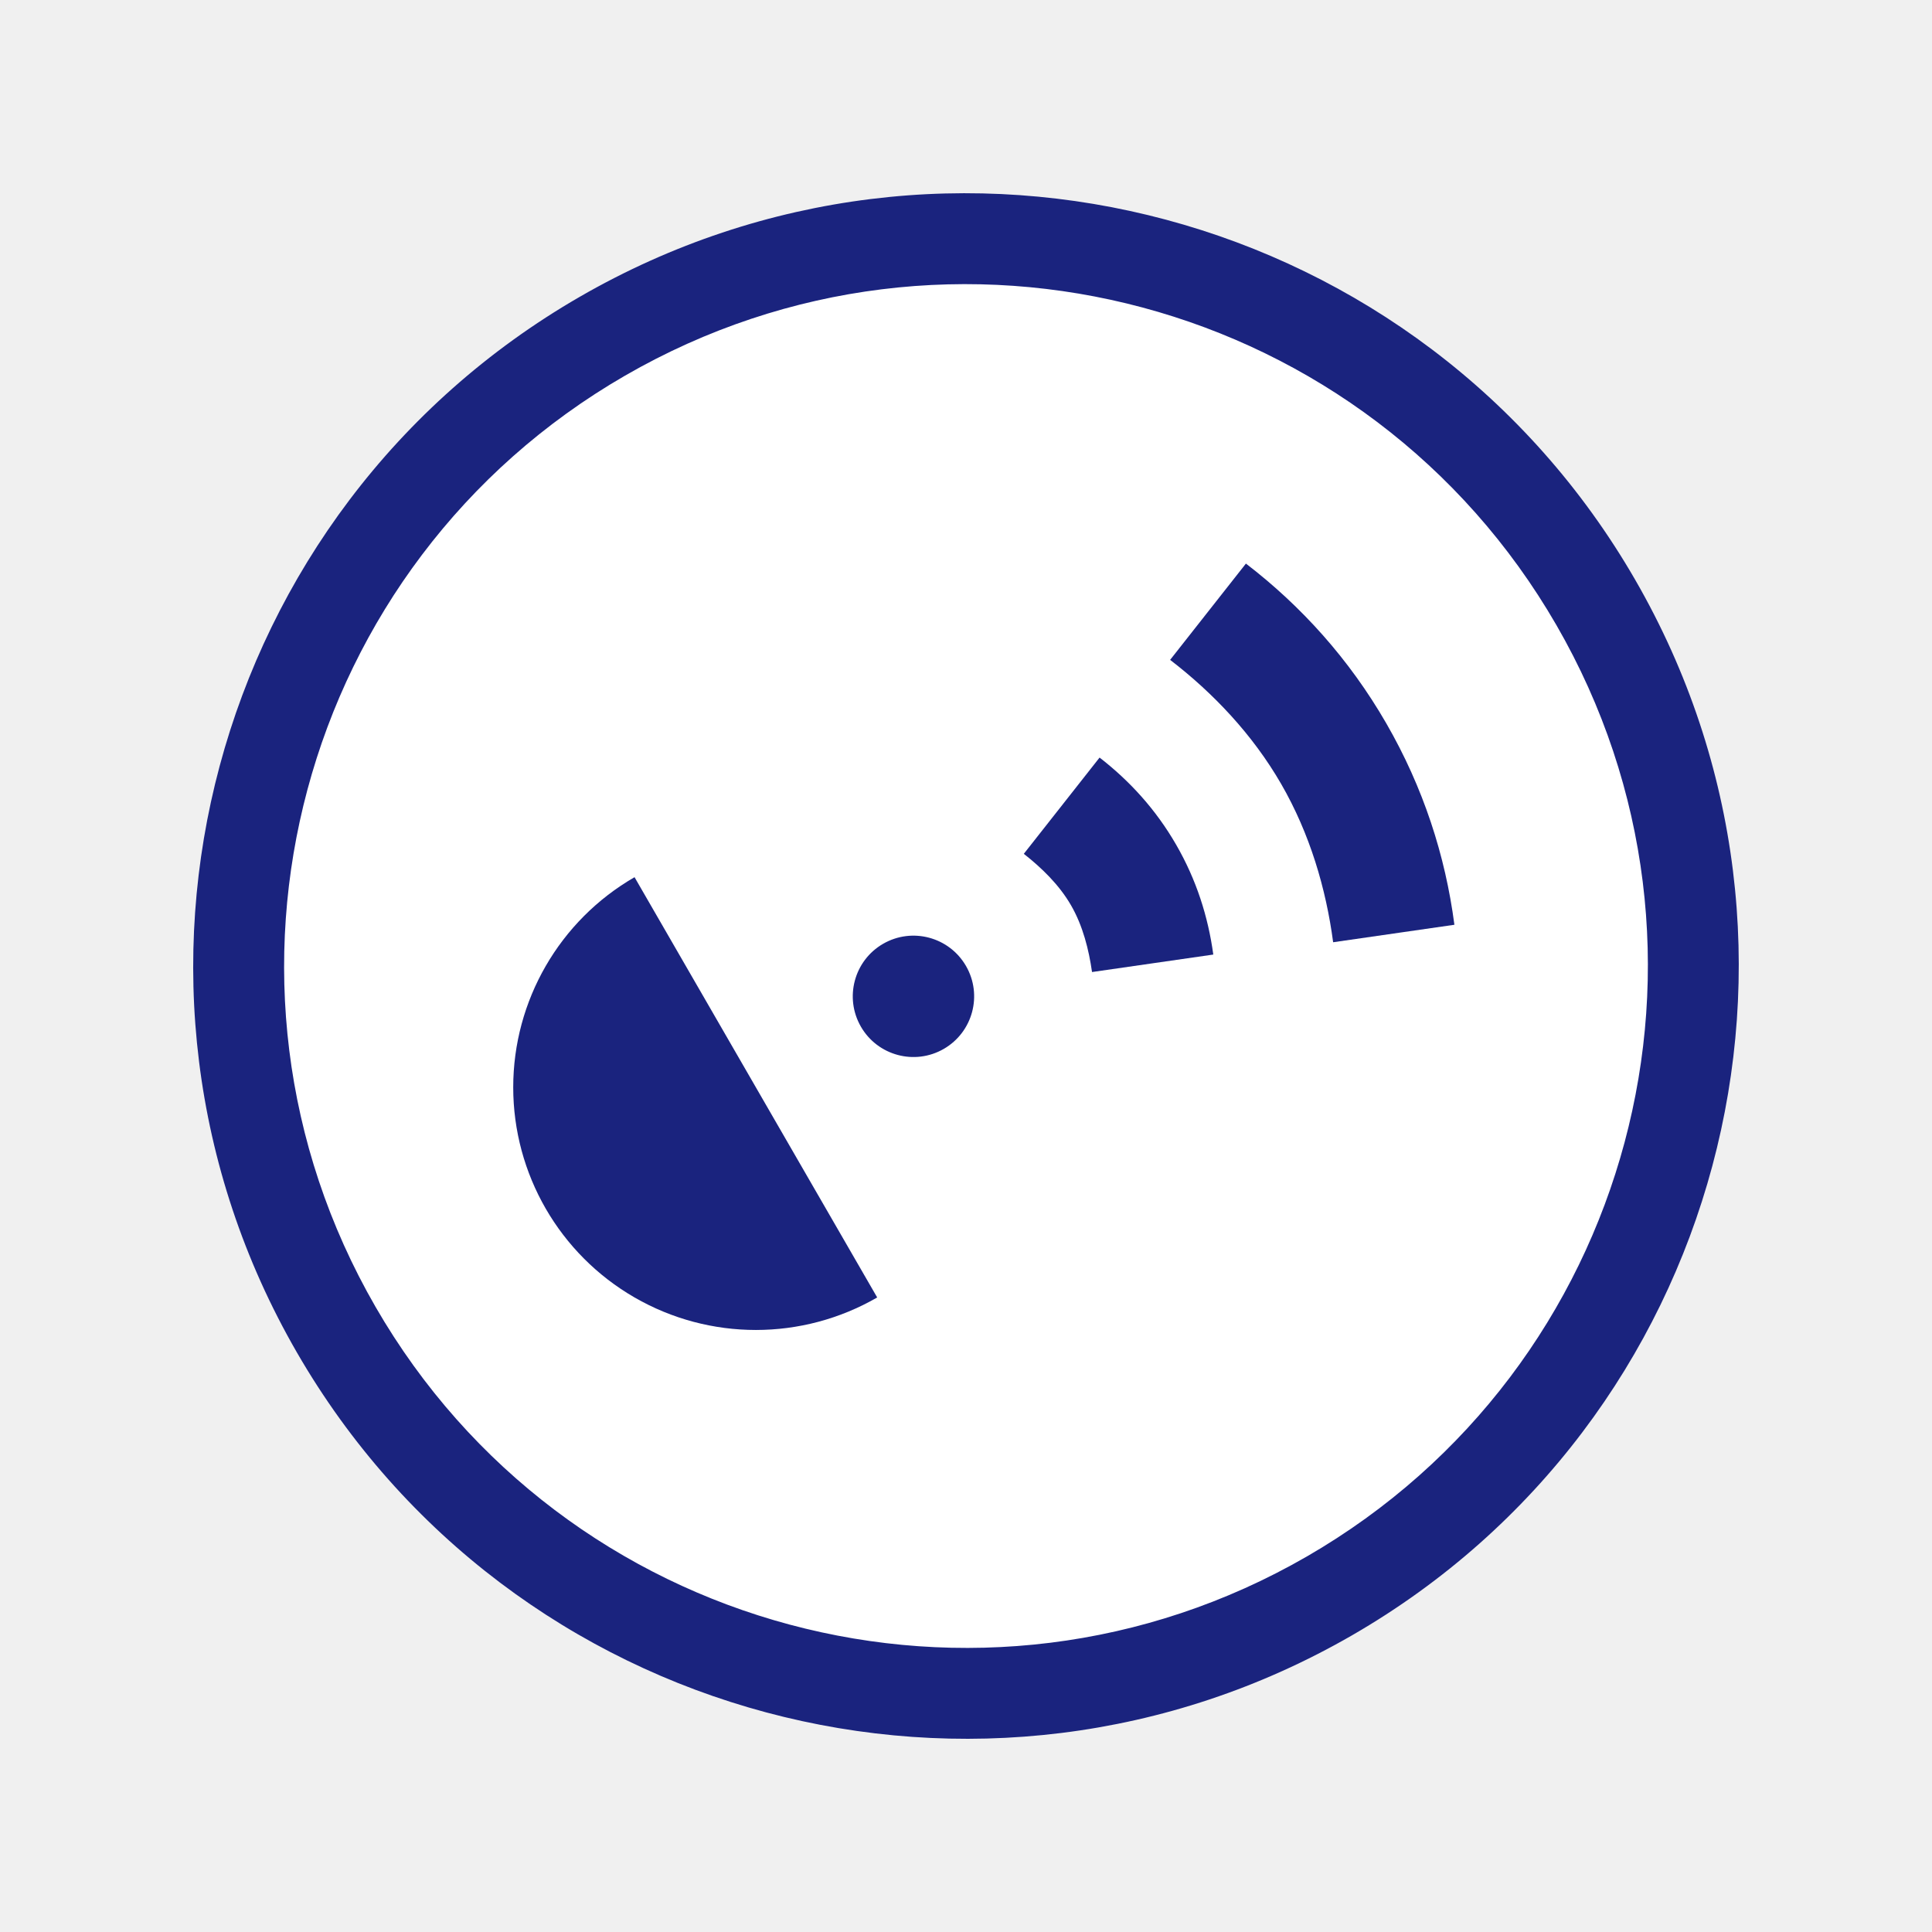
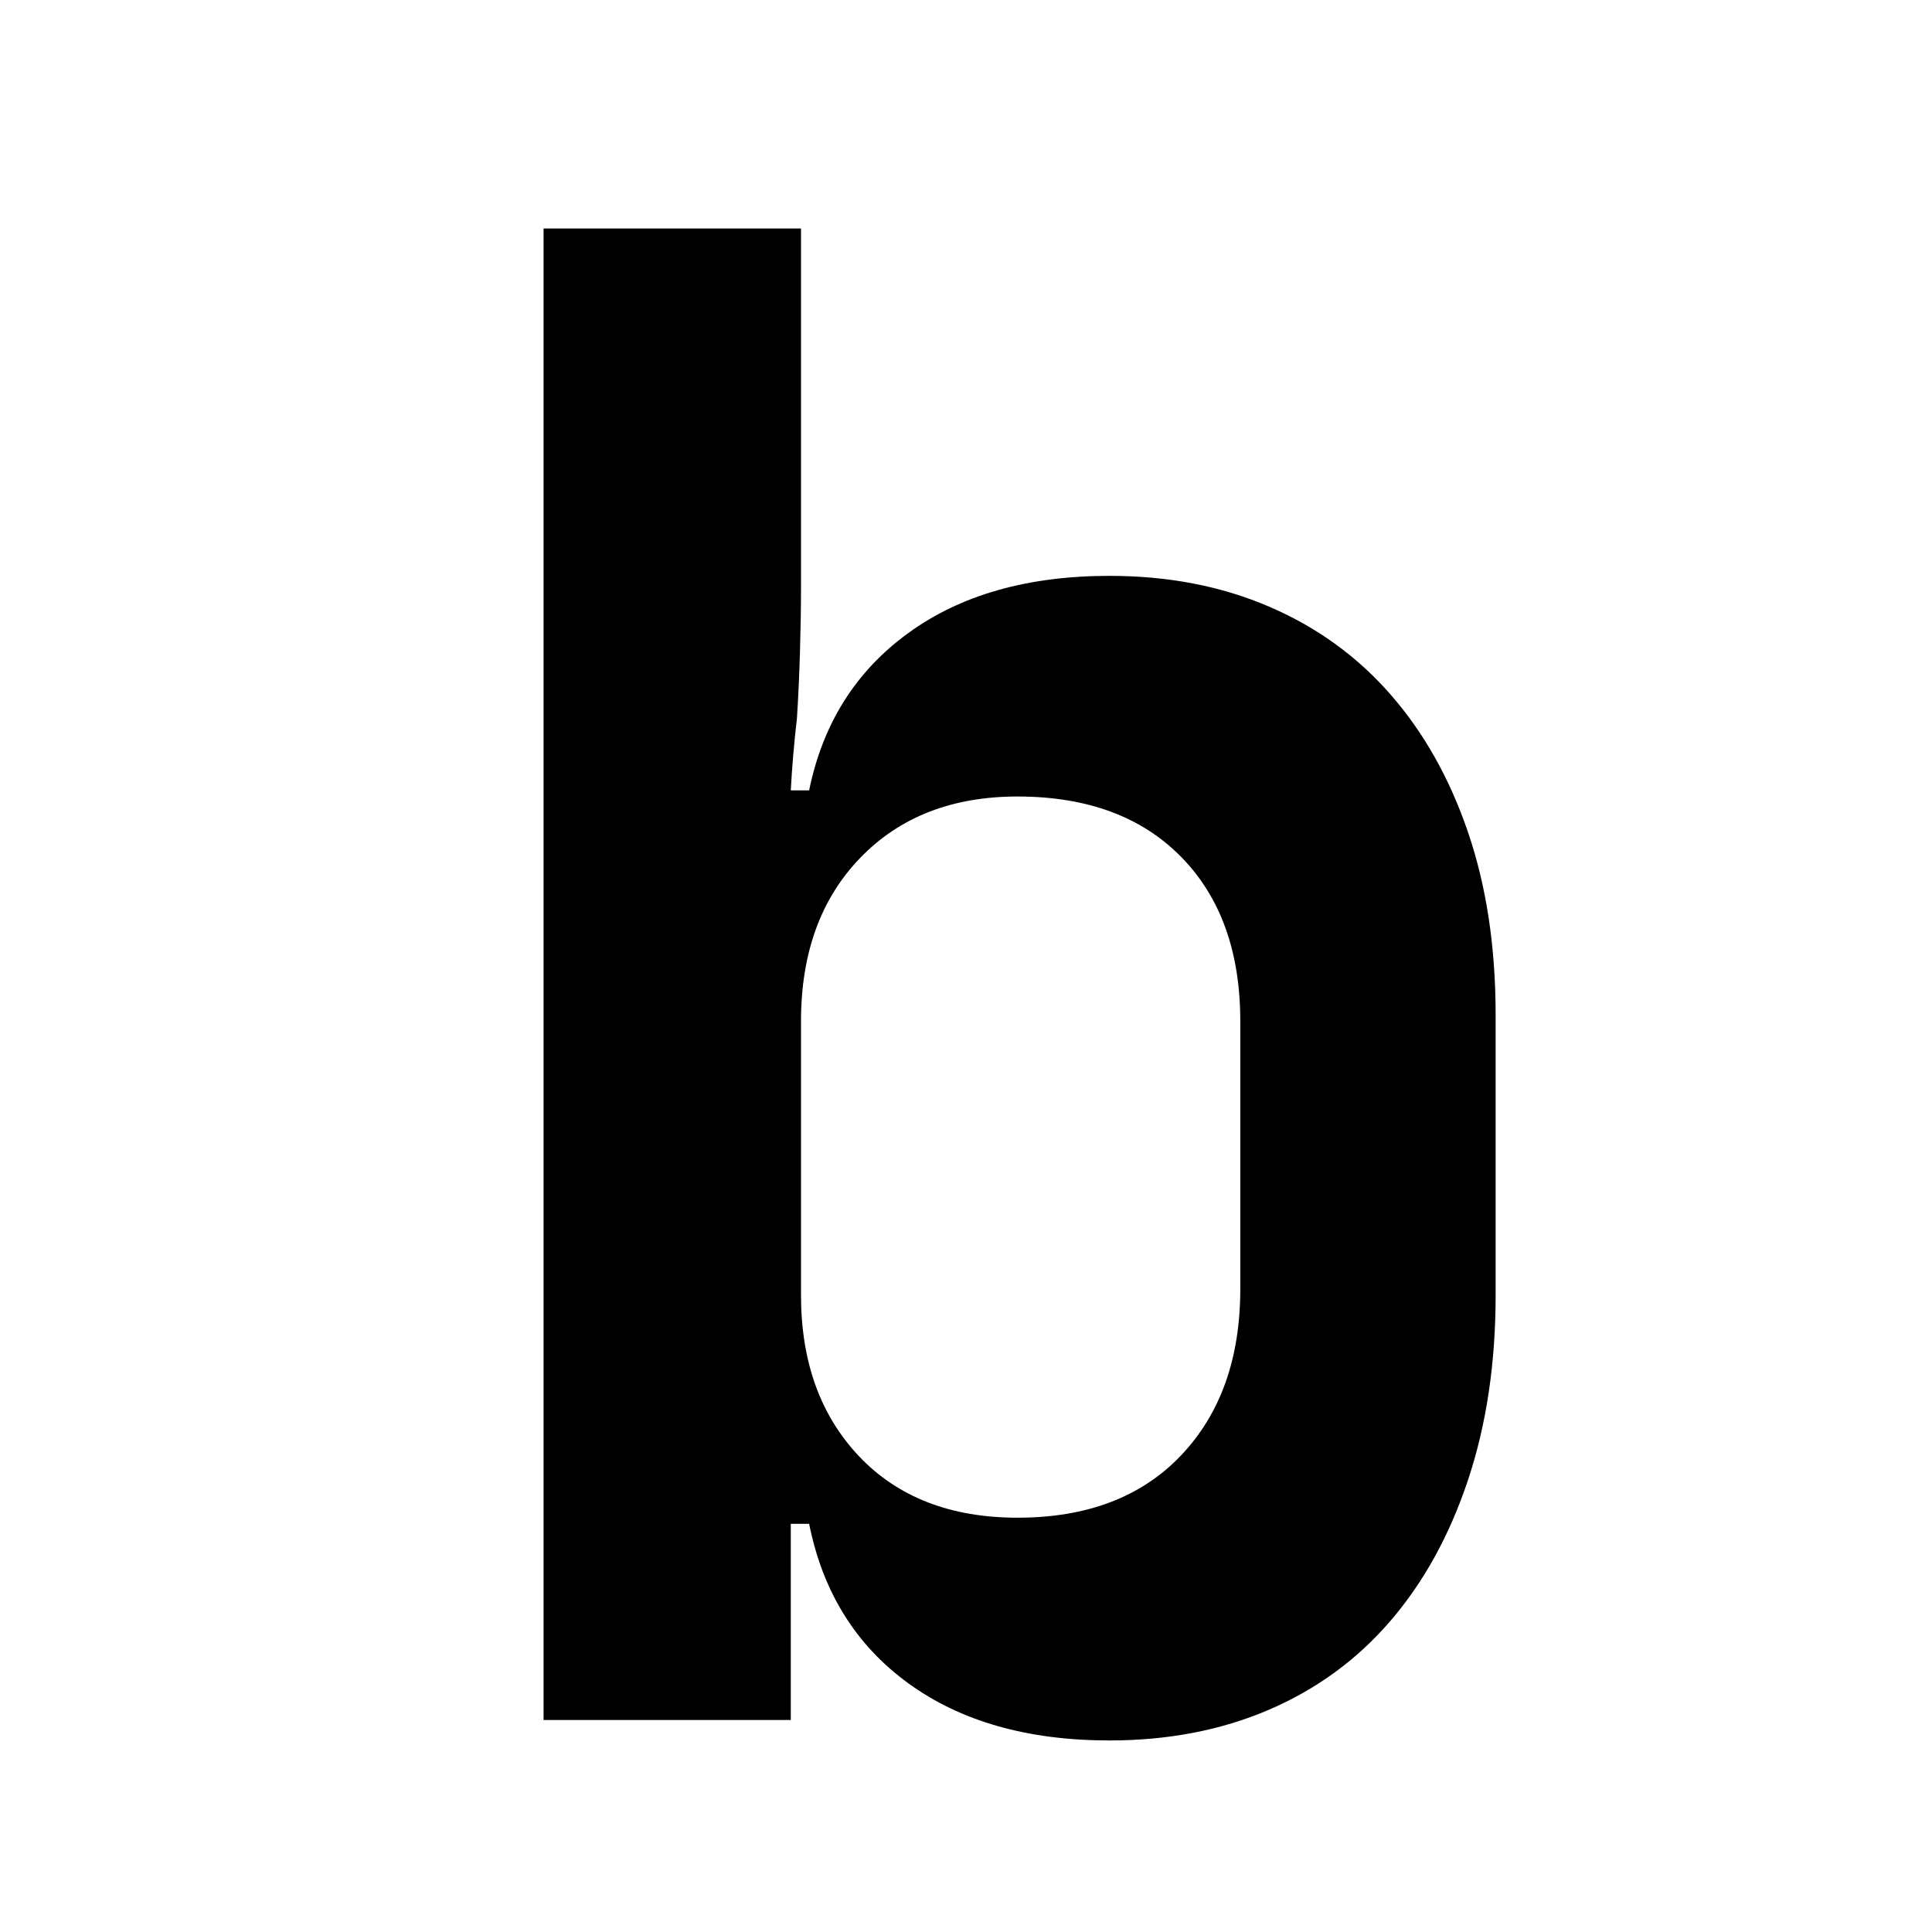
- <svg xmlns="http://www.w3.org/2000/svg" width="64px" height="64px" version="1.1">
-   <ellipse transform="rotate(-30)" cx="11.713" cy="43.713" rx="24.705" ry="24.705" fill="#fff" stroke-width=".891" />
-   <g fill="#1a237e">
-     <g stroke-width=".891">
-       <circle transform="rotate(-30)" cx="9.703" cy="43.713" r="2.01" />
-       <path d="m36.425 25.095-2.51 3.189c0.586 0.461 1.17 1.022 1.565 1.707 0.395 0.685 0.589 1.471 0.695 2.209l4.017-0.579c-0.171-1.254-0.559-2.476-1.231-3.64-0.672-1.164-1.536-2.111-2.537-2.886z" />
-       <path d="m41.272 18.67-2.51 3.189c1.419 1.091 2.729 2.466 3.679 4.112 0.95 1.646 1.486 3.468 1.721 5.242l4.017-0.579c-0.3-2.291-1.03-4.547-2.257-6.673-1.227-2.126-2.816-3.886-4.65-5.292z" />
+ <svg xmlns="http://www.w3.org/2000/svg" width="500" zoomAndPan="magnify" viewBox="0 0 375 375" height="500" preserveAspectRatio="xMidYMid meet" version="1.0">
+   <defs>
+     <g />
+     <clipPath id="a73065ba10">
+       <path d="M 56.25 0 L 318.75 0 C 349.816 0 375 25.184 375 56.25 L 375 318.75 C 375 349.816 349.816 375 318.75 375 L 56.25 375 C 25.184 375 0 349.816 0 318.75 L 0 56.25 C 0 25.184 25.184 0 56.25 0 Z M 56.25 0 " clip-rule="nonzero" />
+     </clipPath>
+   </defs>
+   <rect x="-37.5" width="450" fill="#ffffff" y="-37.5" height="450" fill-opacity="1" />
+   <rect x="-37.5" width="450" fill="#ffffff" y="-37.5" height="450" fill-opacity="1" />
+   <g clip-path="url(#a73065ba10)">
+     <rect x="-37.5" width="450" fill="#ffffff" y="-37.5" height="450" fill-opacity="1" />
+   </g>
+   <g fill="#000000" fill-opacity="1">
+     <g transform="translate(76.55186, 333.8513)">
+       <g>
+         <path d="M 28.953 -289.5 L 78.922 -289.5 L 78.922 -219.703 C 78.922 -216.004 78.852 -211.836 78.719 -207.203 C 78.582 -202.578 78.383 -198.285 78.125 -194.328 C 77.594 -189.828 77.195 -185.195 76.938 -180.438 L 80.5 -180.438 C 83.145 -193.395 89.555 -203.57 99.734 -210.969 C 109.91 -218.375 122.93 -222.078 138.797 -222.078 C 150.172 -222.078 160.484 -220.094 169.734 -216.125 C 178.984 -212.164 186.848 -206.484 193.328 -199.078 C 199.805 -191.68 204.828 -182.758 208.391 -172.312 C 211.961 -161.863 213.75 -150.031 213.75 -136.812 L 213.75 -82.484 C 213.75 -69.266 211.961 -57.301 208.391 -46.594 C 204.828 -35.883 199.805 -26.766 193.328 -19.234 C 186.848 -11.703 178.984 -5.953 169.734 -1.984 C 160.484 1.984 150.172 3.969 138.797 3.969 C 122.93 3.969 109.91 0.266 99.734 -7.141 C 89.555 -14.547 83.145 -24.859 80.5 -38.078 L 76.938 -38.078 L 76.938 0 L 28.953 0 Z M 78.922 -82.484 C 78.922 -69.535 82.688 -59.094 90.219 -51.156 C 97.758 -43.227 108.004 -39.266 120.953 -39.266 C 134.441 -39.266 145.02 -43.297 152.688 -51.359 C 160.352 -59.422 164.188 -70.191 164.188 -83.672 L 164.188 -135.625 C 164.188 -149.113 160.352 -159.754 152.688 -167.547 C 145.02 -175.348 134.441 -179.25 120.953 -179.25 C 108.266 -179.25 98.086 -175.281 90.422 -167.344 C 82.754 -159.414 78.922 -148.844 78.922 -135.625 Z M 78.922 -82.484 " />
+       </g>
    </g>
-     <path transform="rotate(-30)" d="m3.675 51.751a8.038 8.038 0 0 1-6.961-4.019 8.038 8.038 0 0 1 0-8.038 8.038 8.038 0 0 1 6.961-4.019v8.038z" stroke-width=".891" />
-     <path d="m19.202 9.834c-12.242 7.068-16.437 22.722-9.369 34.964 7.068 12.242 22.722 16.437 34.964 9.369s16.437-22.722 9.369-34.964-22.722-16.437-34.964-9.369zm1.506 2.608c10.802-6.237 24.614-2.535 30.851 8.267 6.237 10.802 2.535 24.614-8.267 30.851-10.802 6.237-24.614 2.535-30.851-8.267-6.237-10.802-2.535-24.614 8.267-30.851z" stroke-width=".891" />
  </g>
</svg>
